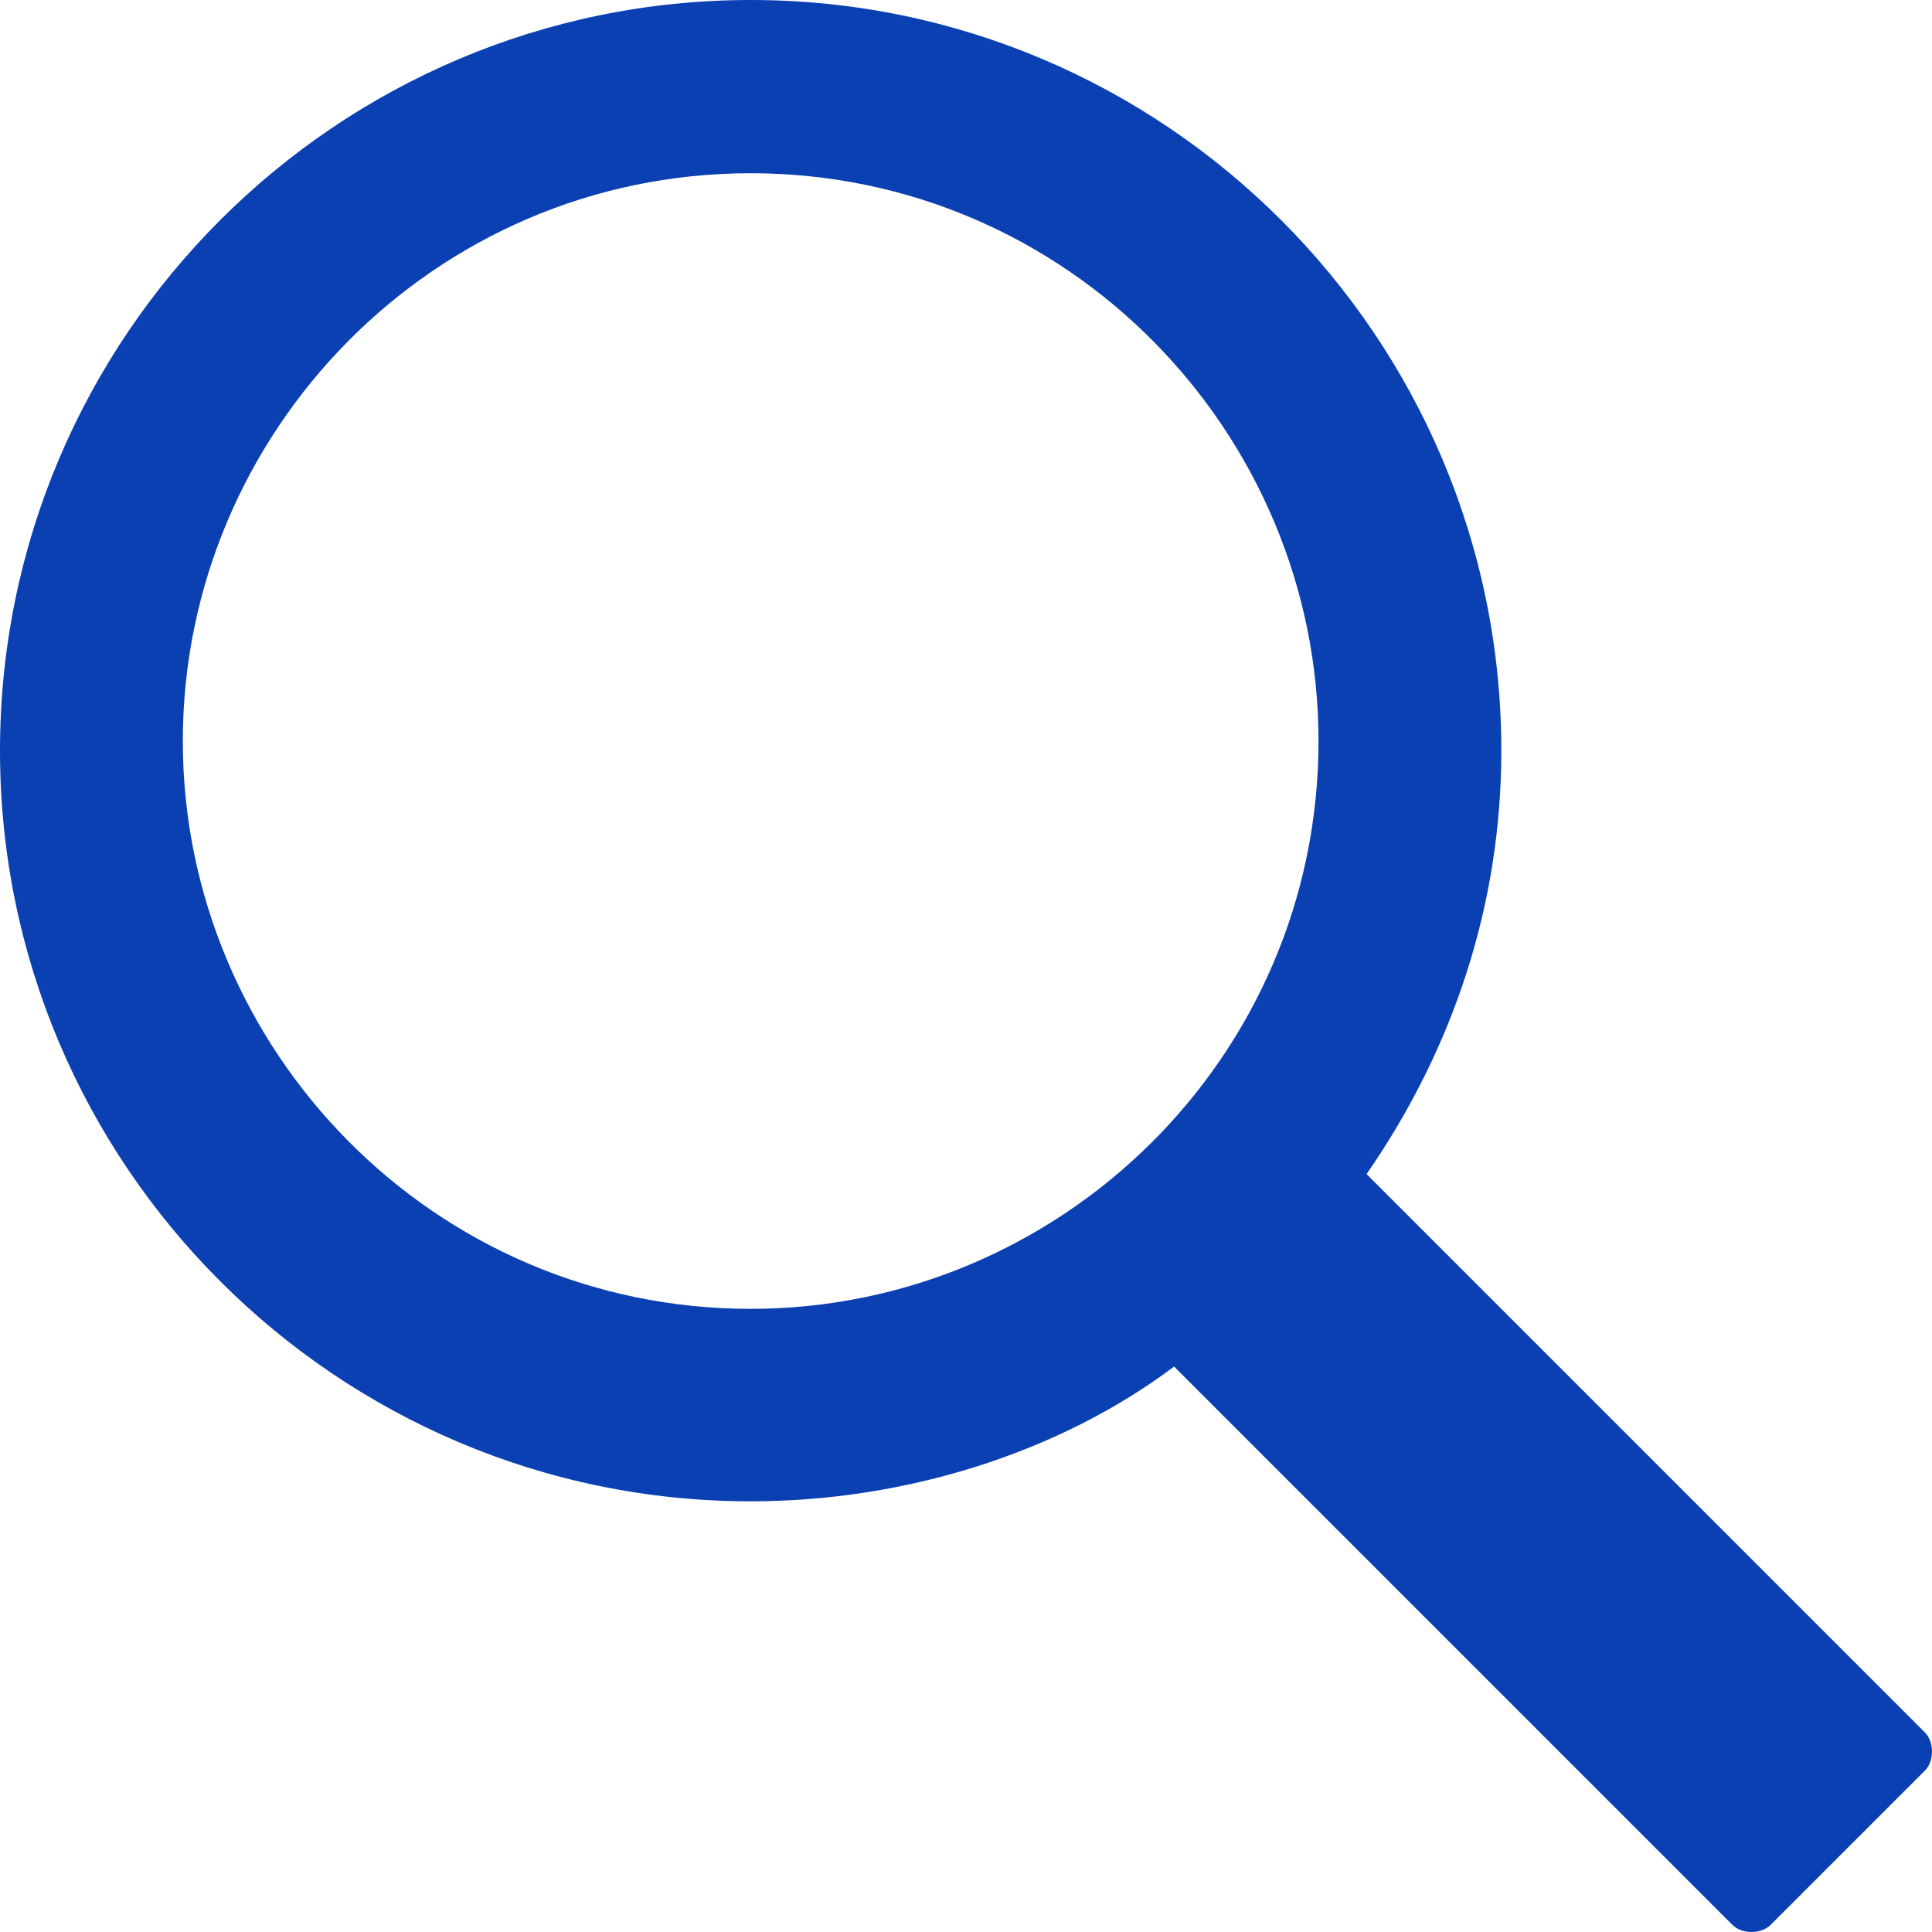
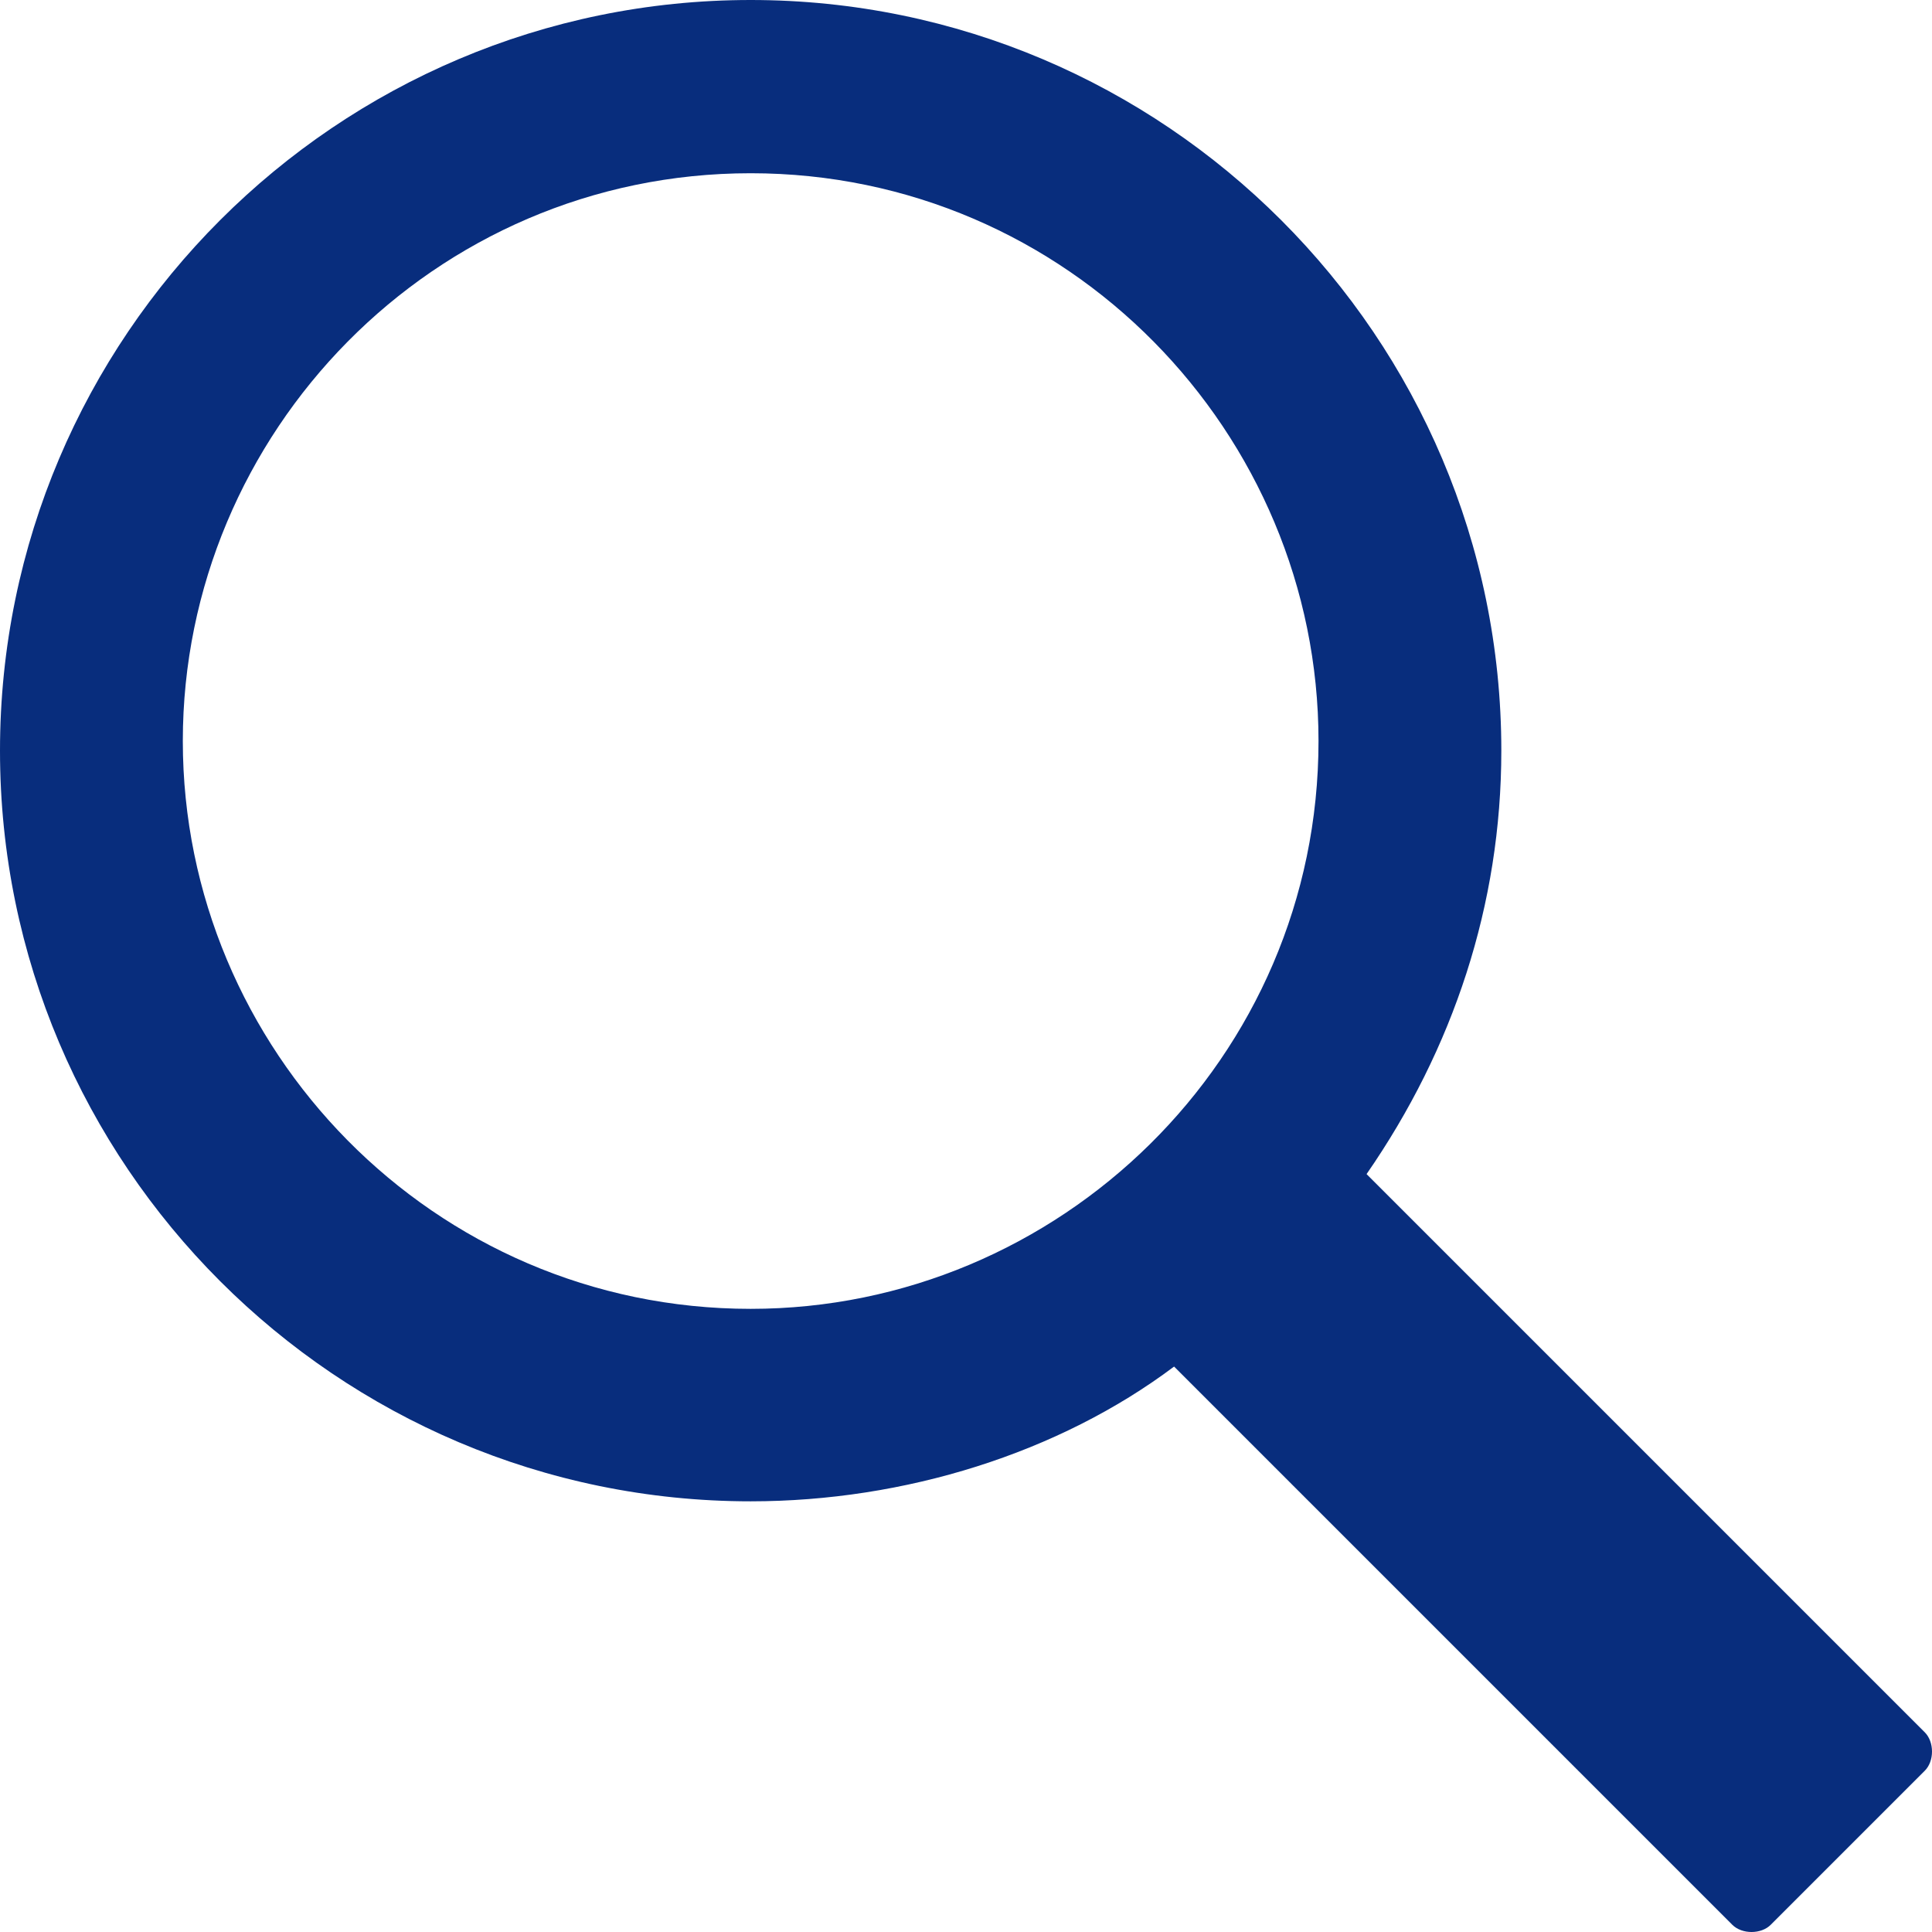
<svg xmlns="http://www.w3.org/2000/svg" width="24" height="24" viewBox="0 0 24 24" fill="none">
-   <path d="M16.976 14.585C18.052 13.031 18.65 11.238 18.65 9.325C18.65 4.184 14.466 0 9.325 0C4.184 0 0 4.184 0 9.325C0 14.466 4.184 18.65 9.325 18.65C11.238 18.65 13.151 18.052 14.585 16.976L21.519 23.91C21.639 24.03 21.878 24.03 21.997 23.91L23.91 21.997C24.03 21.878 24.03 21.639 23.91 21.519L16.976 14.585ZM9.325 2.152C13.27 2.152 16.379 5.38 16.379 9.205C16.379 13.151 13.151 16.259 9.325 16.259C5.38 16.259 2.271 13.031 2.271 9.205C2.271 5.38 5.38 2.152 9.325 2.152Z" fill="#0B40B3" />
+   <path d="M16.976 14.585C18.052 13.031 18.65 11.238 18.65 9.325C18.65 4.184 14.466 0 9.325 0C4.184 0 0 4.184 0 9.325C0 14.466 4.184 18.65 9.325 18.65C11.238 18.65 13.151 18.052 14.585 16.976L21.519 23.91C21.639 24.03 21.878 24.03 21.997 23.91L23.91 21.997C24.03 21.878 24.03 21.639 23.91 21.519L16.976 14.585ZM9.325 2.152C13.27 2.152 16.379 5.38 16.379 9.205C16.379 13.151 13.151 16.259 9.325 16.259C5.38 16.259 2.271 13.031 2.271 9.205C2.271 5.38 5.38 2.152 9.325 2.152Z" fill="#082D7D" />
</svg>
